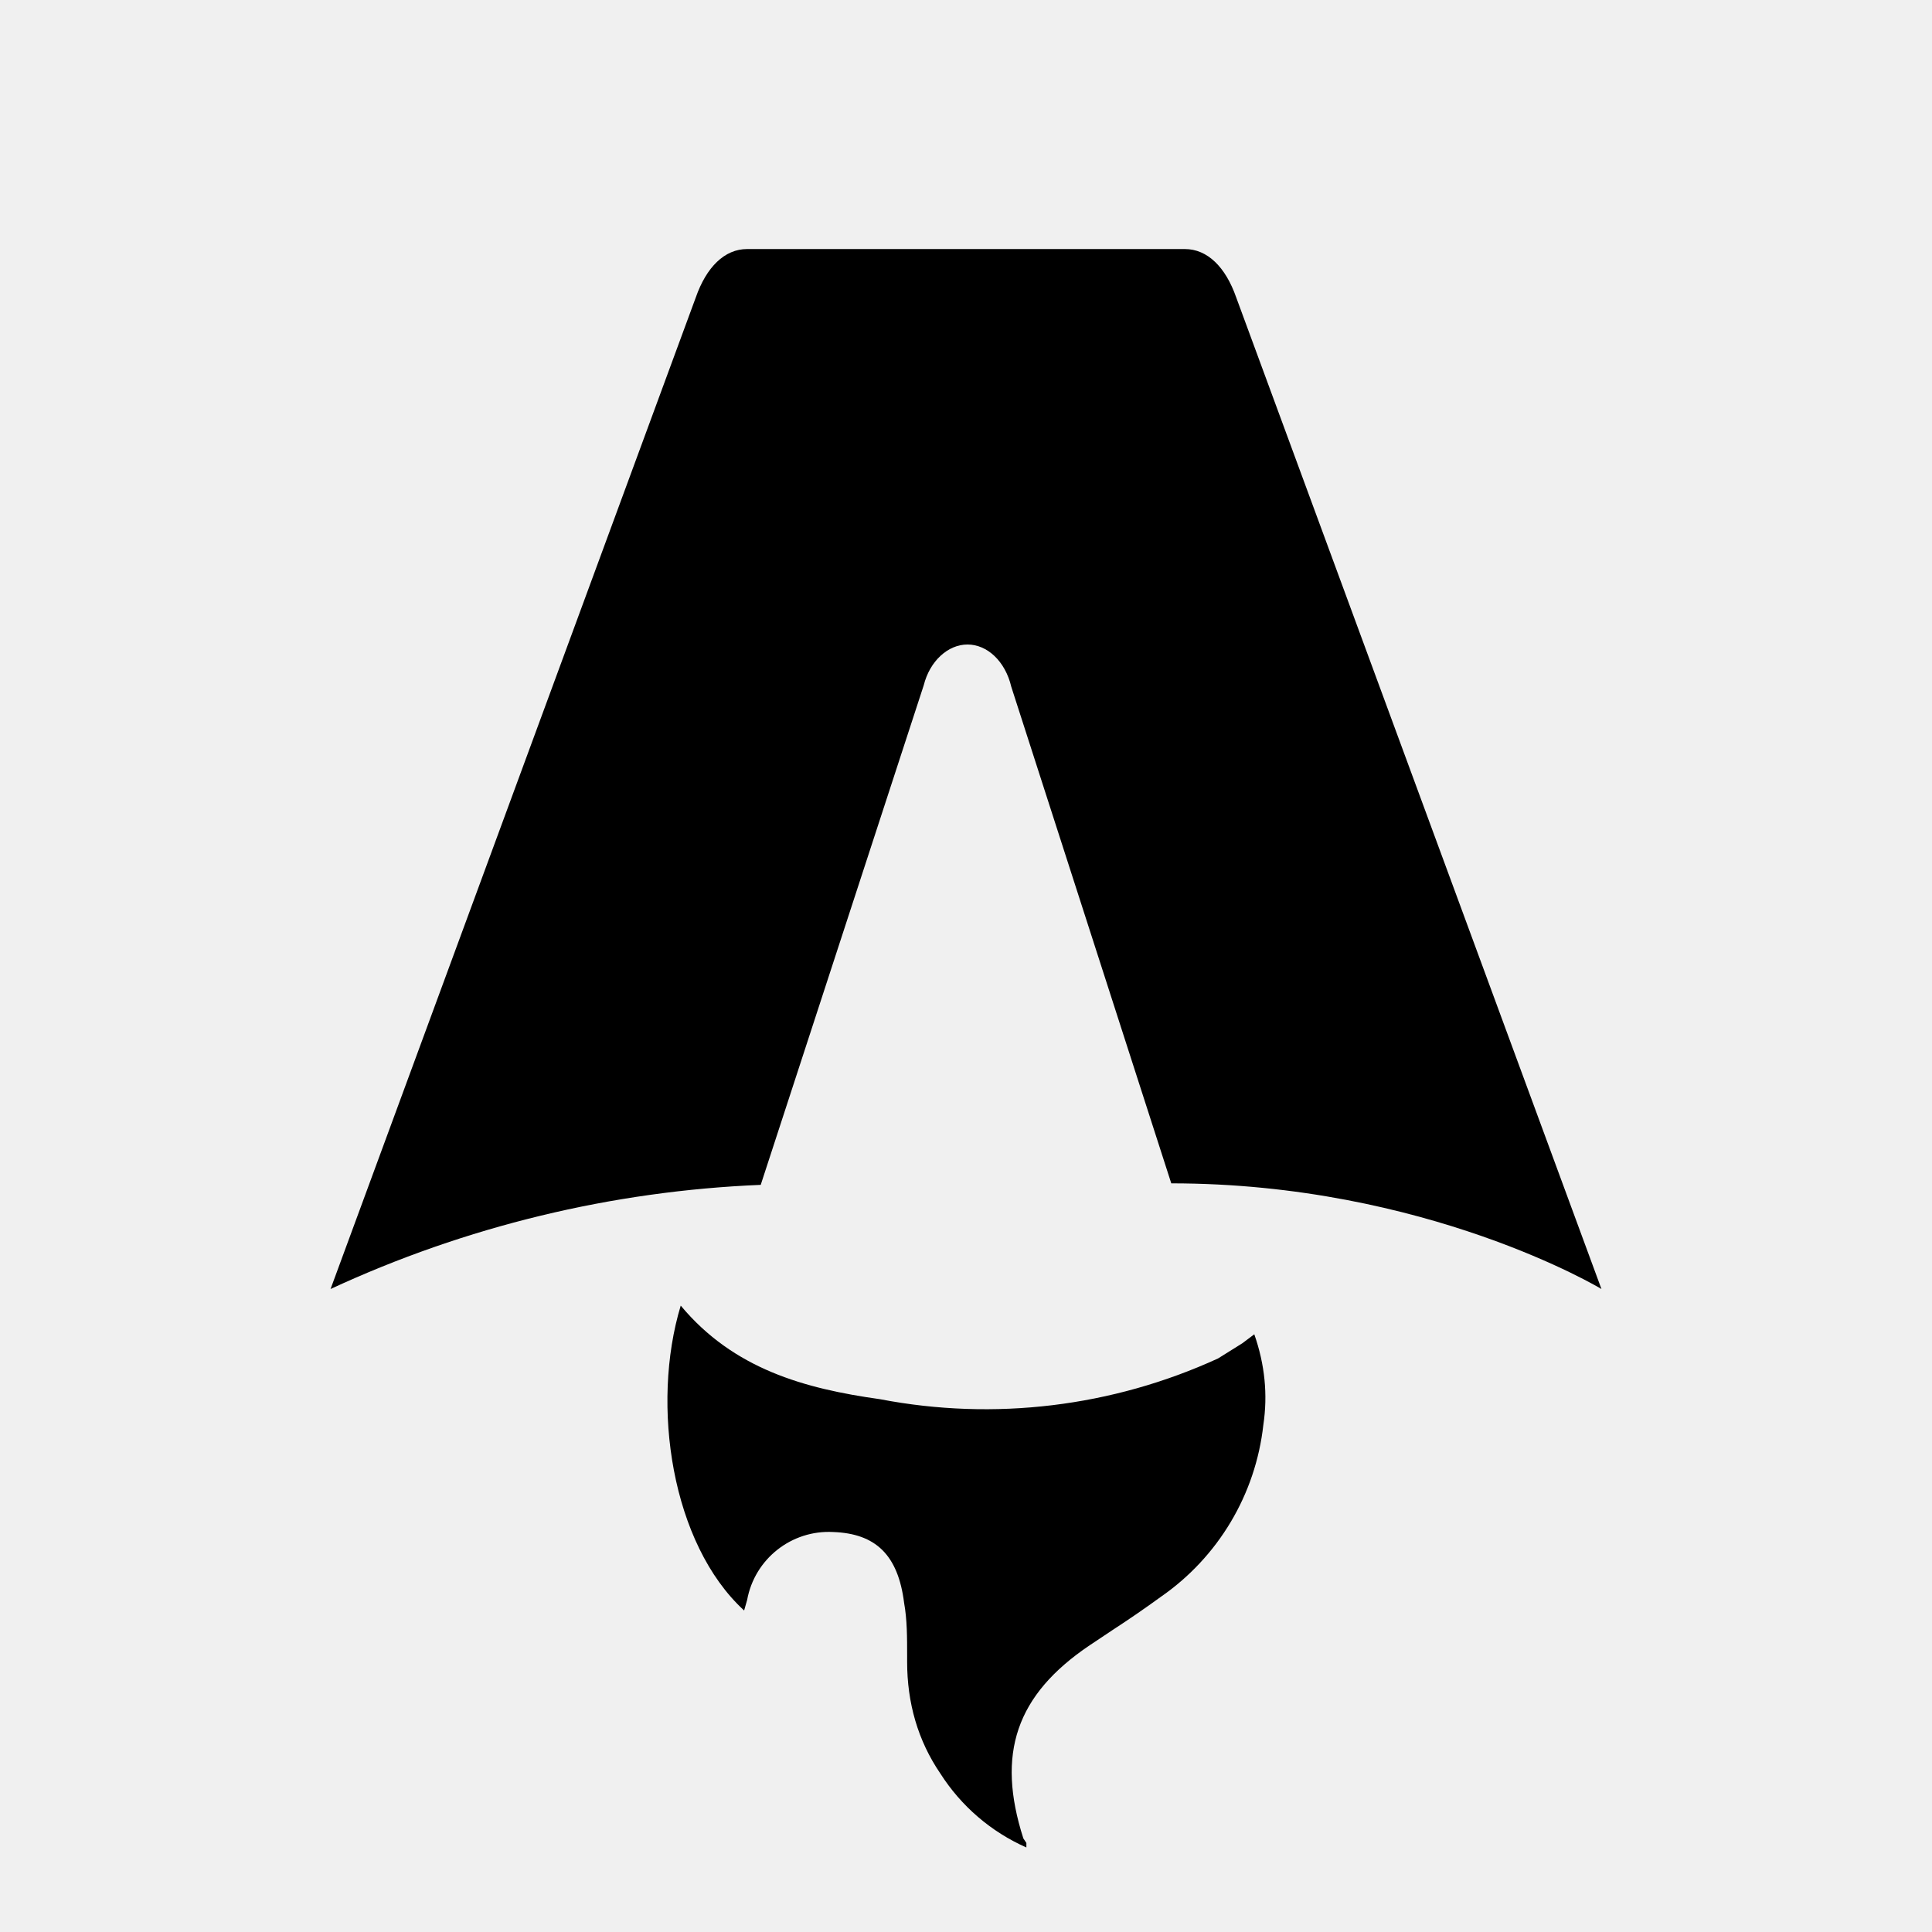
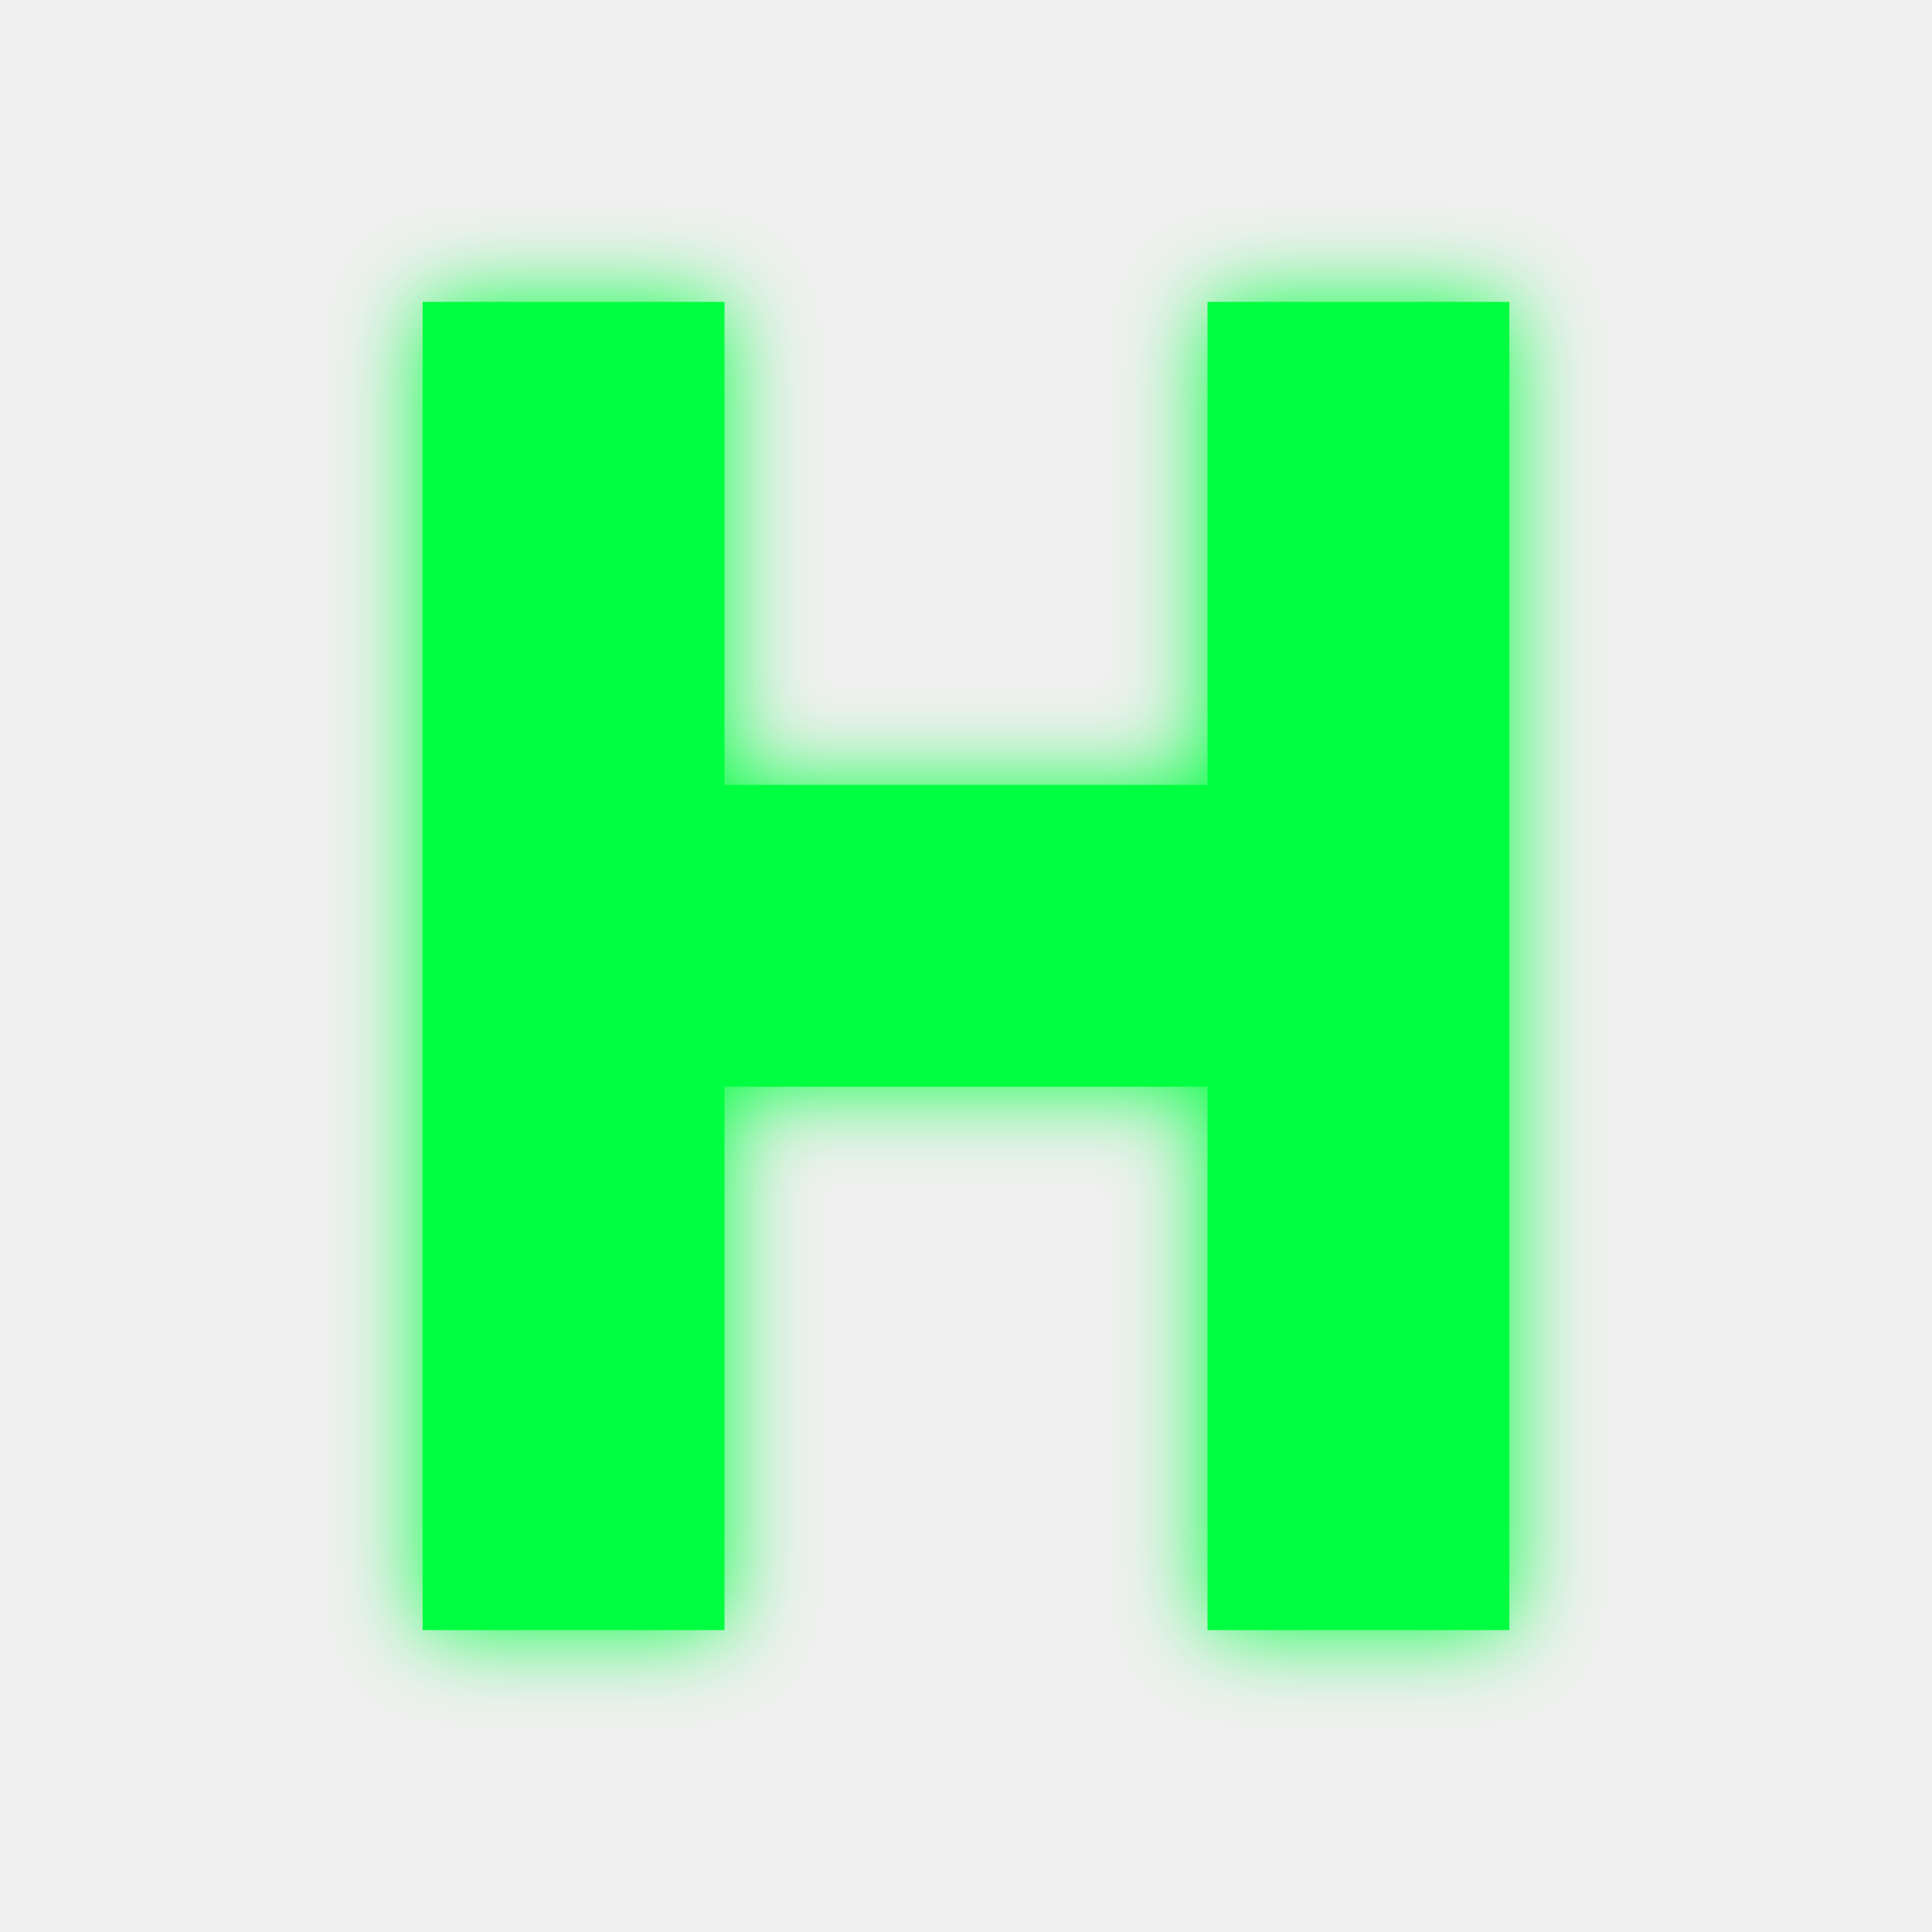
- <svg xmlns="http://www.w3.org/2000/svg" fill="none" viewBox="0 0 128 128">
-   <path d="M50.4 78.5a75.1 75.1 0 0 0-28.5 6.9l24.2-65.7c.7-2 1.9-3.2 3.4-3.2h29c1.5 0 2.7 1.2 3.4 3.2l24.2 65.7s-11.6-7-28.5-7L67 45.5c-.4-1.7-1.6-2.8-2.9-2.8-1.3 0-2.5 1.1-2.9 2.7L50.4 78.5Zm-1.1 28.2Zm-4.2-20.2c-2 6.6-.6 15.8 4.2 20.2a17.5 17.5 0 0 1 .2-.7 5.5 5.5 0 0 1 5.7-4.5c2.8.1 4.3 1.5 4.7 4.7.2 1.1.2 2.3.2 3.5v.4c0 2.7.7 5.2 2.2 7.4a13 13 0 0 0 5.7 4.9v-.3l-.2-.3c-1.8-5.6-.5-9.5 4.4-12.8l1.5-1a73 73 0 0 0 3.2-2.2 16 16 0 0 0 6.8-11.4c.3-2 .1-4-.6-6l-.8.6-1.6 1a37 37 0 0 1-22.4 2.7c-5-.7-9.7-2-13.2-6.2Z" />
-   <style>
-         path { fill: #000; }
-         @media (prefers-color-scheme: dark) {
-             path { fill: #FFF; }
-         }
-     </style>
+ <svg xmlns="http://www.w3.org/2000/svg" viewBox="0 0 128 128" fill="none">
+   <defs>
+     <filter id="glow">
+       <feGaussianBlur stdDeviation="3" result="blur" />
+       <feMerge>
+         <feMergeNode in="blur" />
+         <feMergeNode in="SourceGraphic" />
+       </feMerge>
+     </filter>
+   </defs>
+   <path d="M28 20 L28 108 L48 108 L48 72 L80 72 L80 108 L100 108 L100 20 L80 20 L80 52 L48 52 L48 20 Z" fill="#00ff41" filter="url(#glow)" />
</svg>
